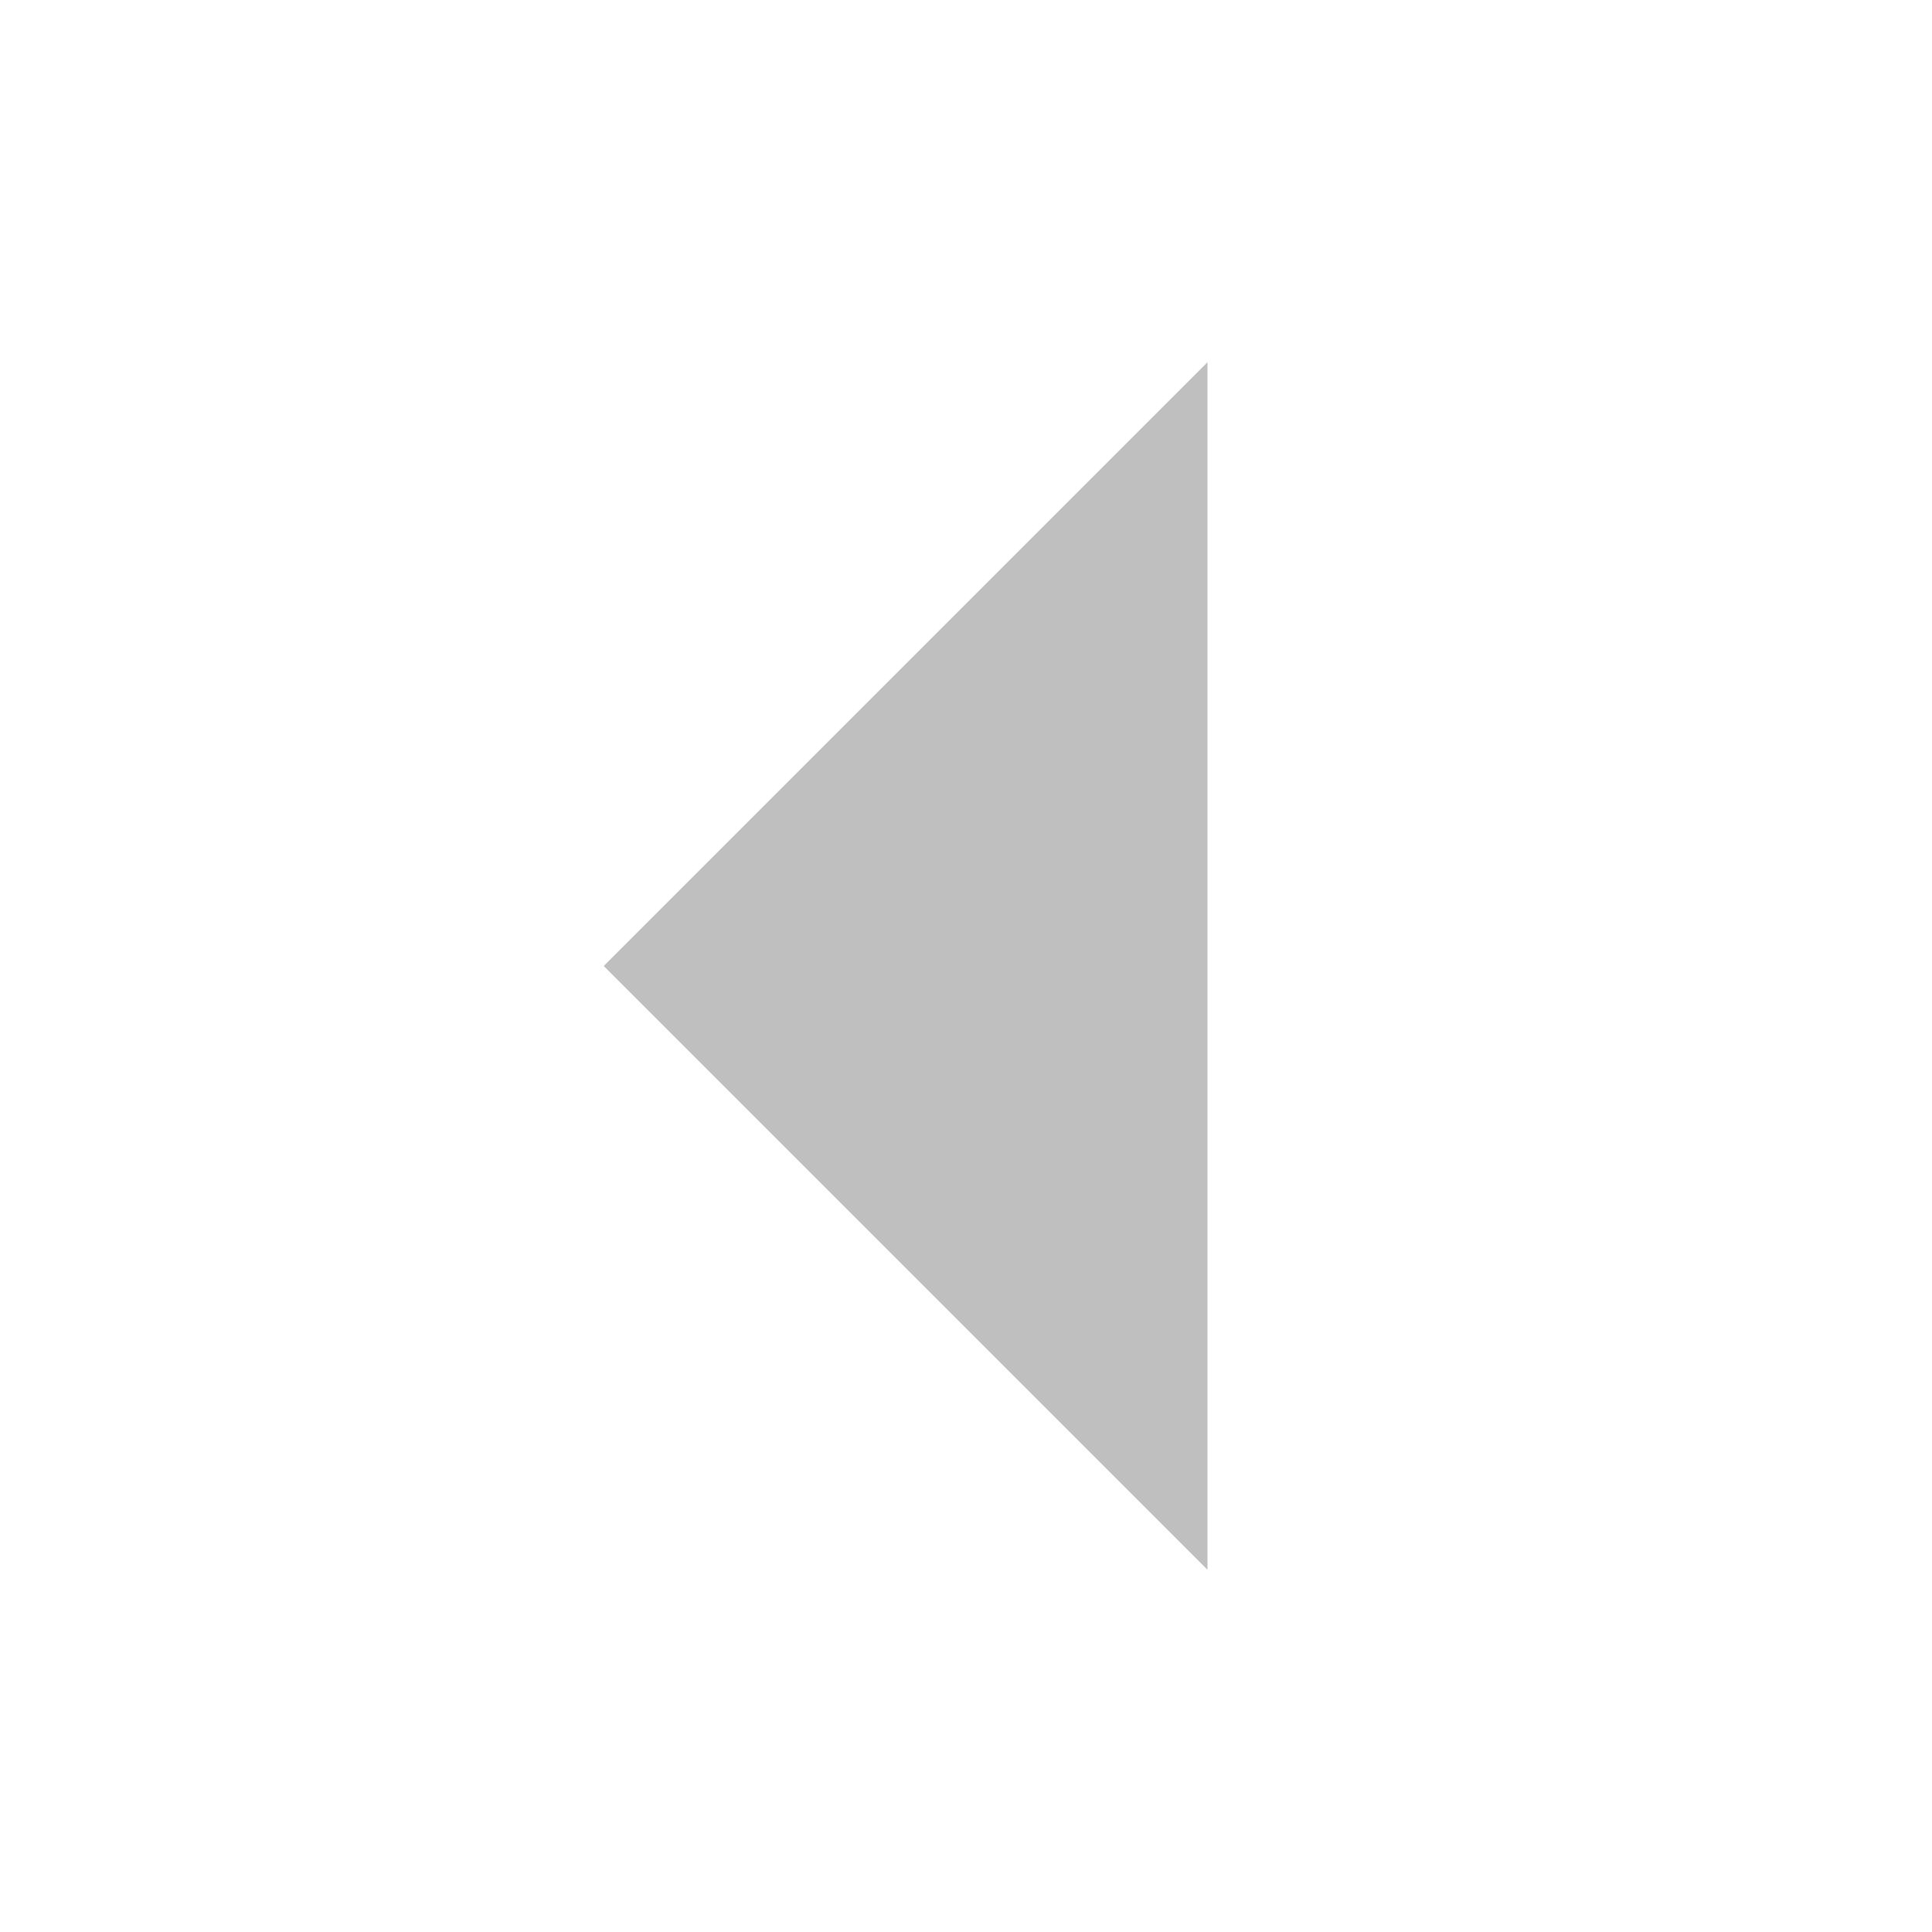
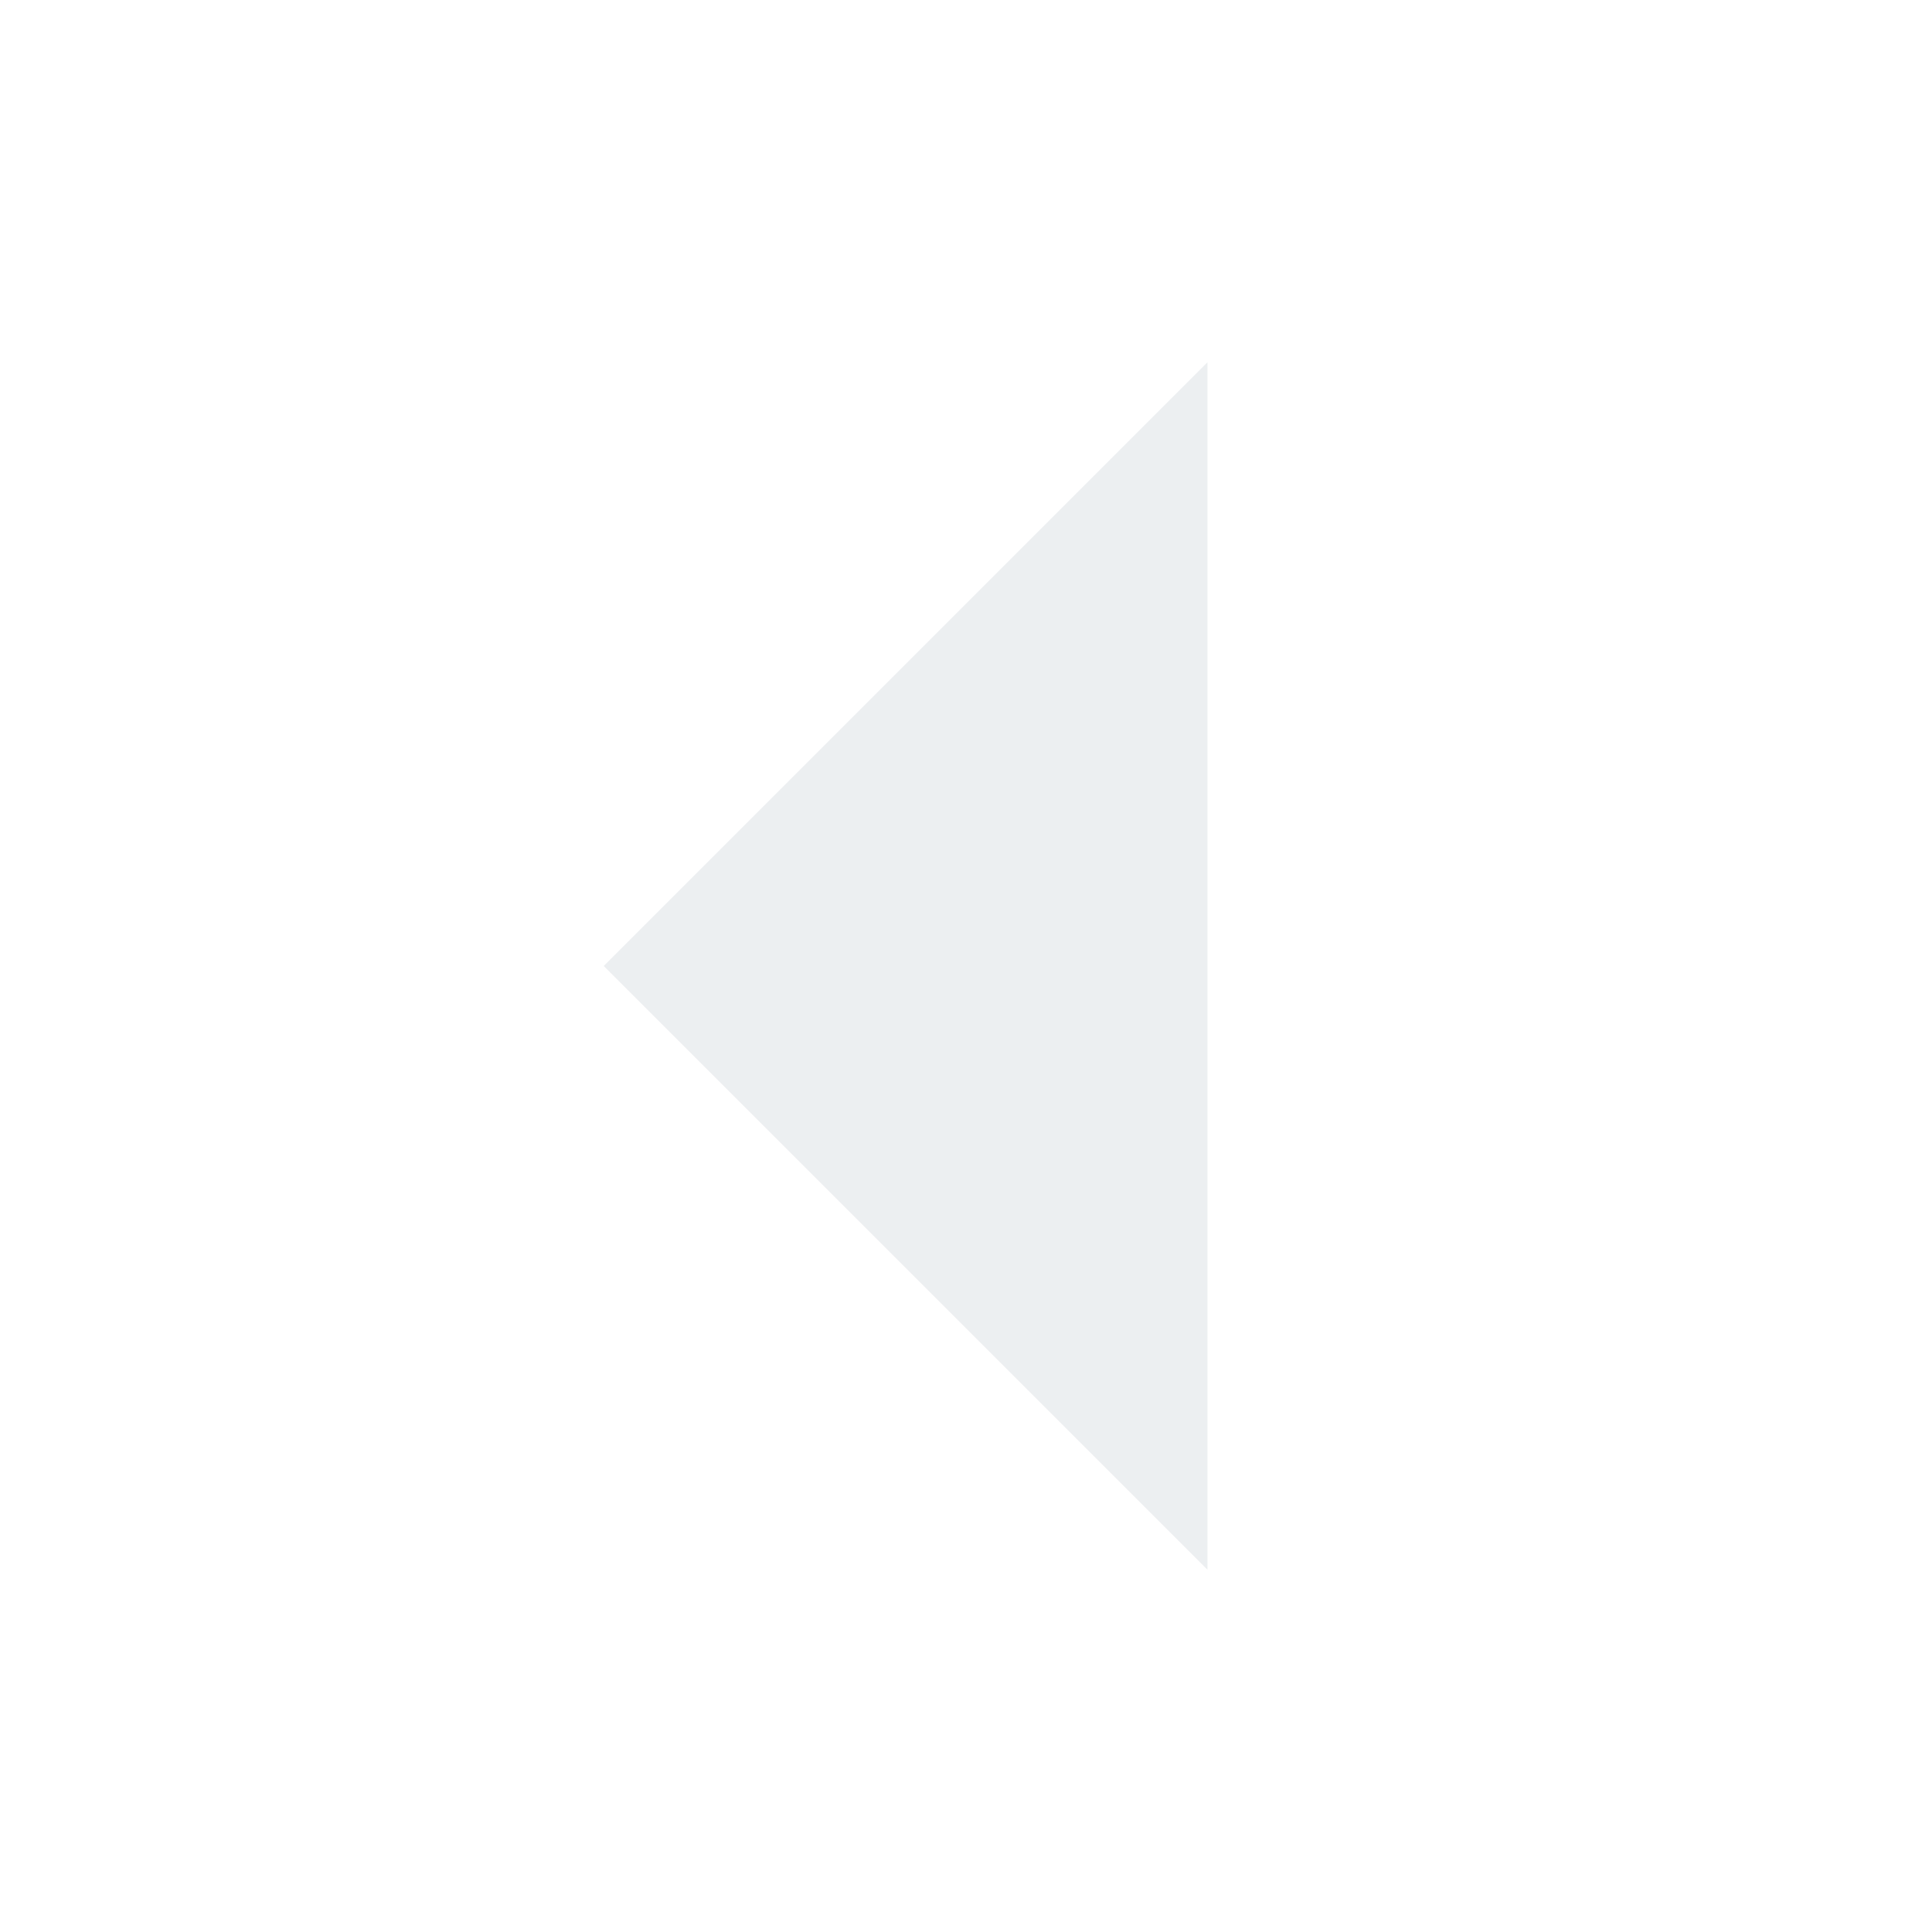
<svg xmlns="http://www.w3.org/2000/svg" height="16" id="svg7384" version="1.1" width="16">
  <defs id="defs7386" />
  <g id="layer9" style="display:inline" transform="translate(-281.0002,-807)" />
  <g id="layer10" style="display:inline" transform="translate(-281.0002,-807)" />
  <g id="layer11" transform="translate(-281.0002,-807)" />
  <g id="layer13" style="display:inline" transform="translate(-281.0002,-807)" />
  <g id="layer14" transform="translate(-281.0002,-807)" />
  <g id="layer15" style="display:inline" transform="translate(-281.0002,-807)" />
  <g id="g71291" style="display:inline" transform="translate(-281.0002,-807)" />
  <g id="g4953" style="display:inline" transform="translate(-281.0002,-807)" />
  <g id="layer12" style="display:inline" transform="translate(-281.0002,-807)">
-     <path d="m 291,820 -5,-5 5,-5 z" id="path6400" style="fill:#bfbfbf;fill-opacity:1;stroke:none" />
+     <path d="m 291,820 -5,-5 5,-5 z" id="path6400" style="fill:#eceff1;fill-opacity:1;stroke:none" />
  </g>
</svg>
